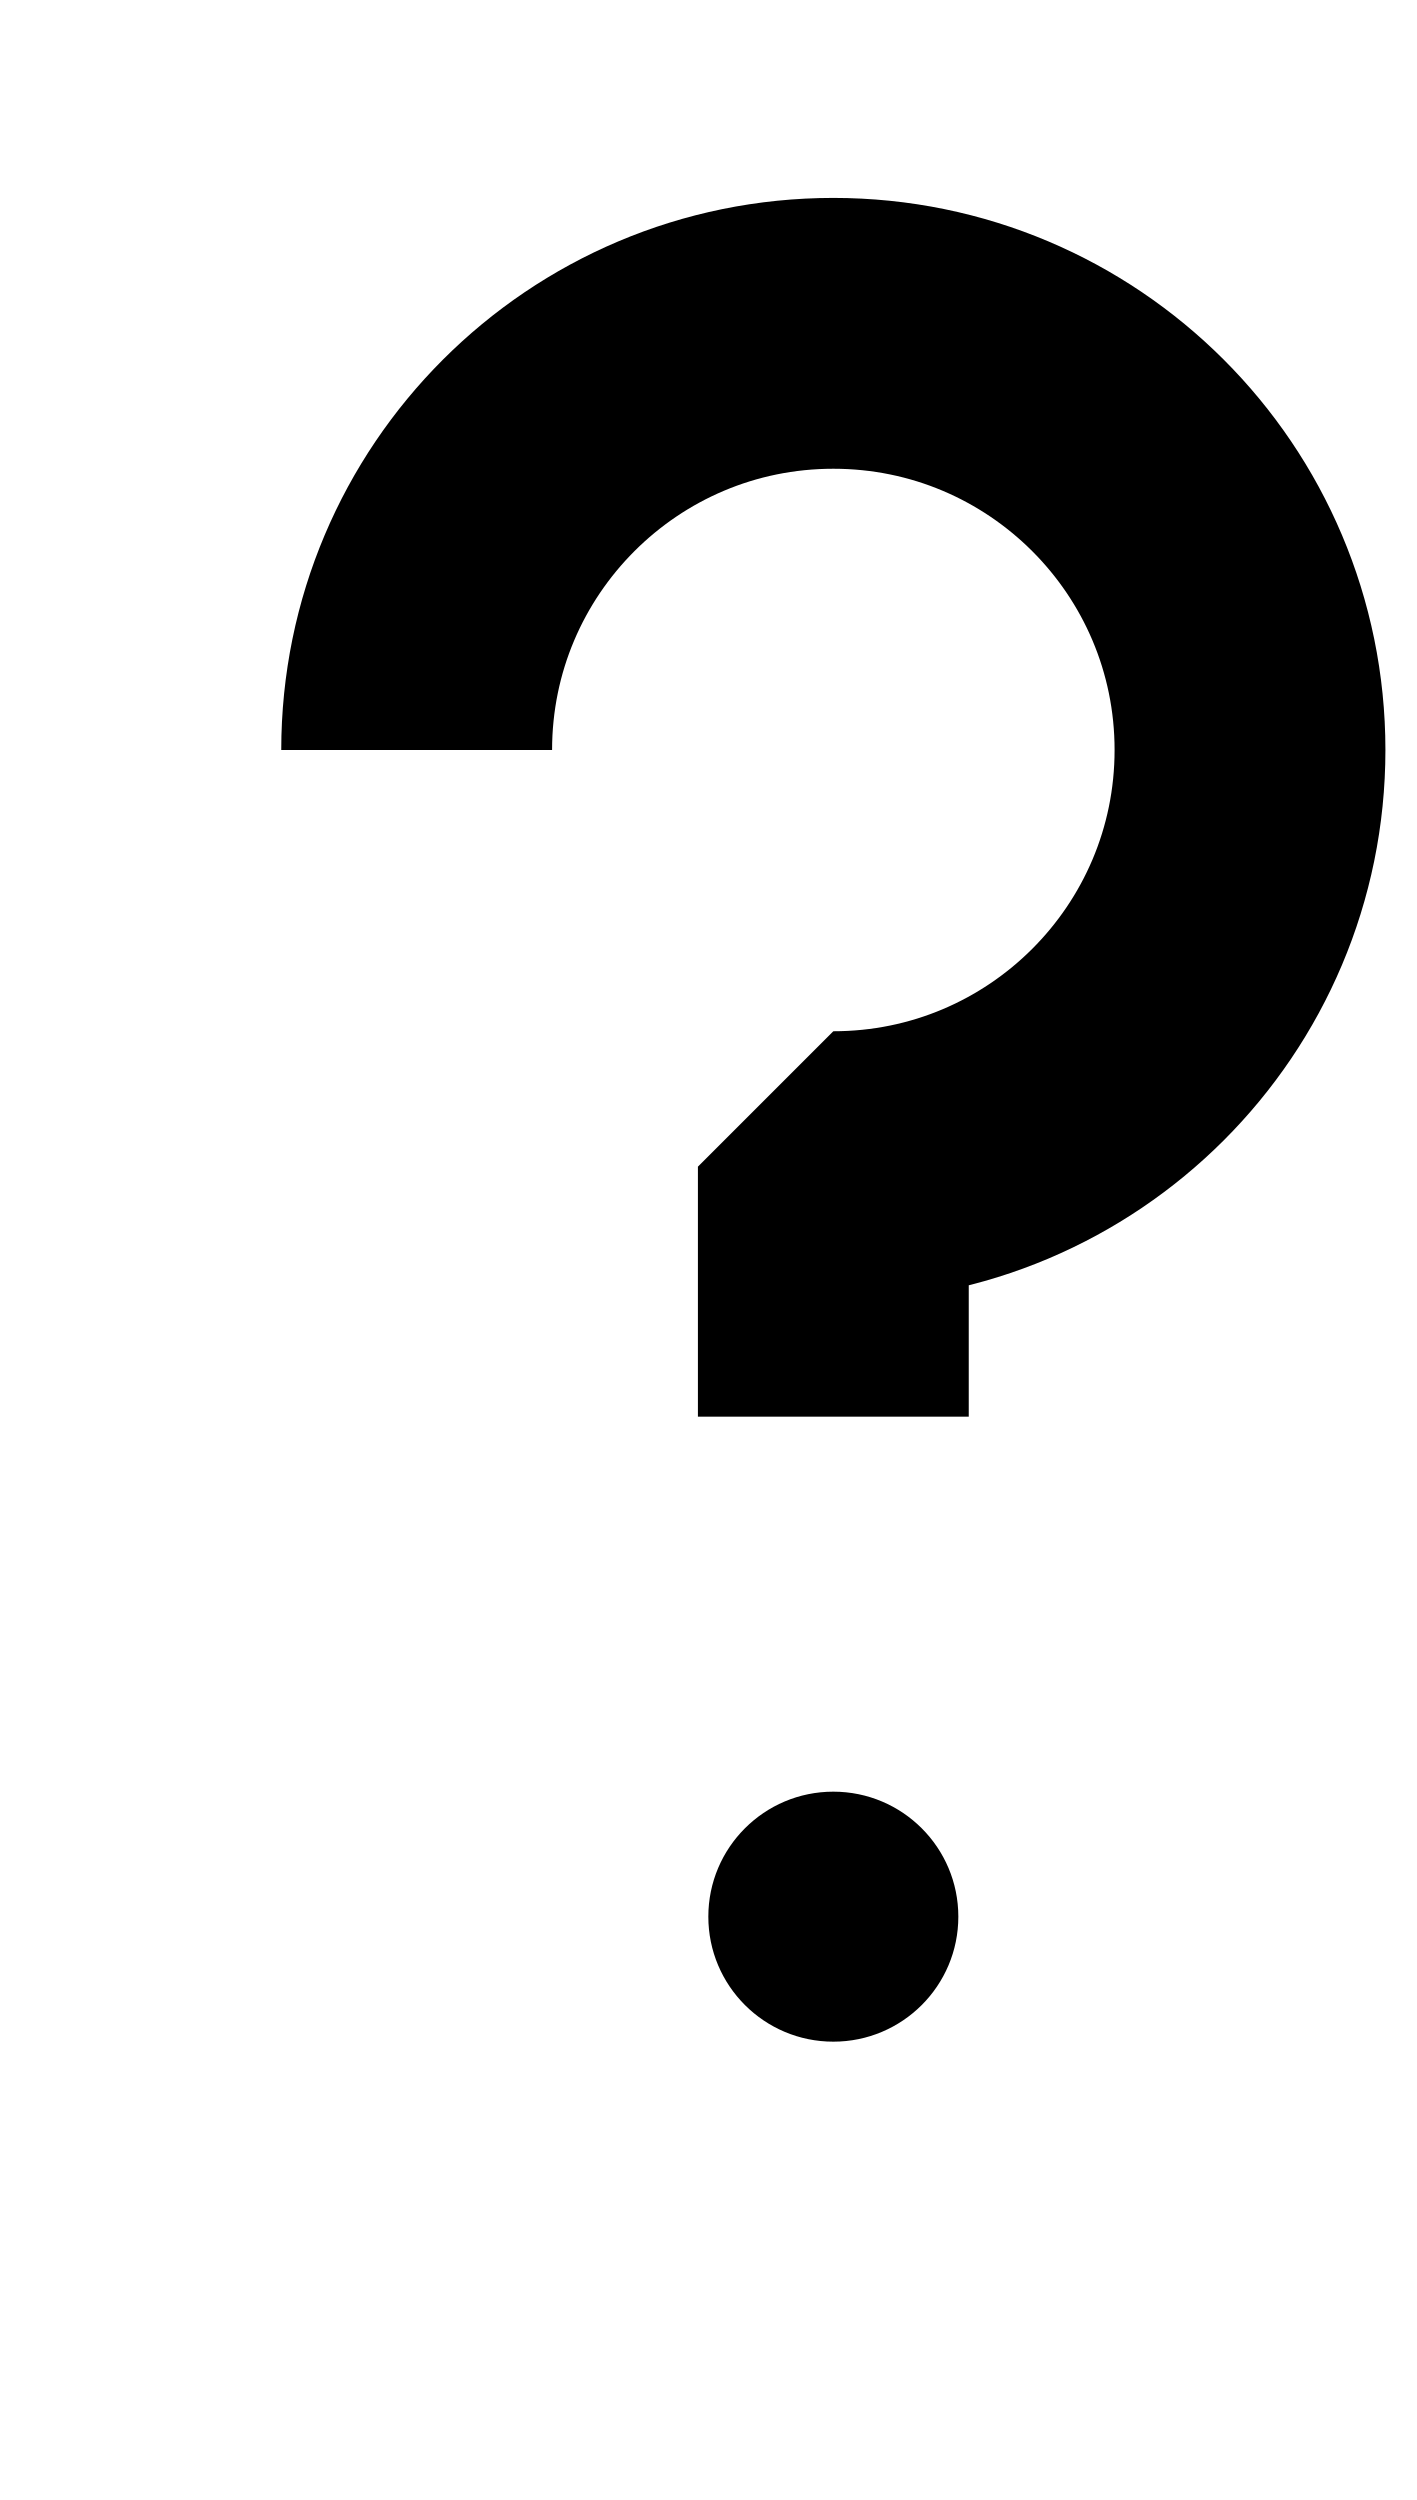
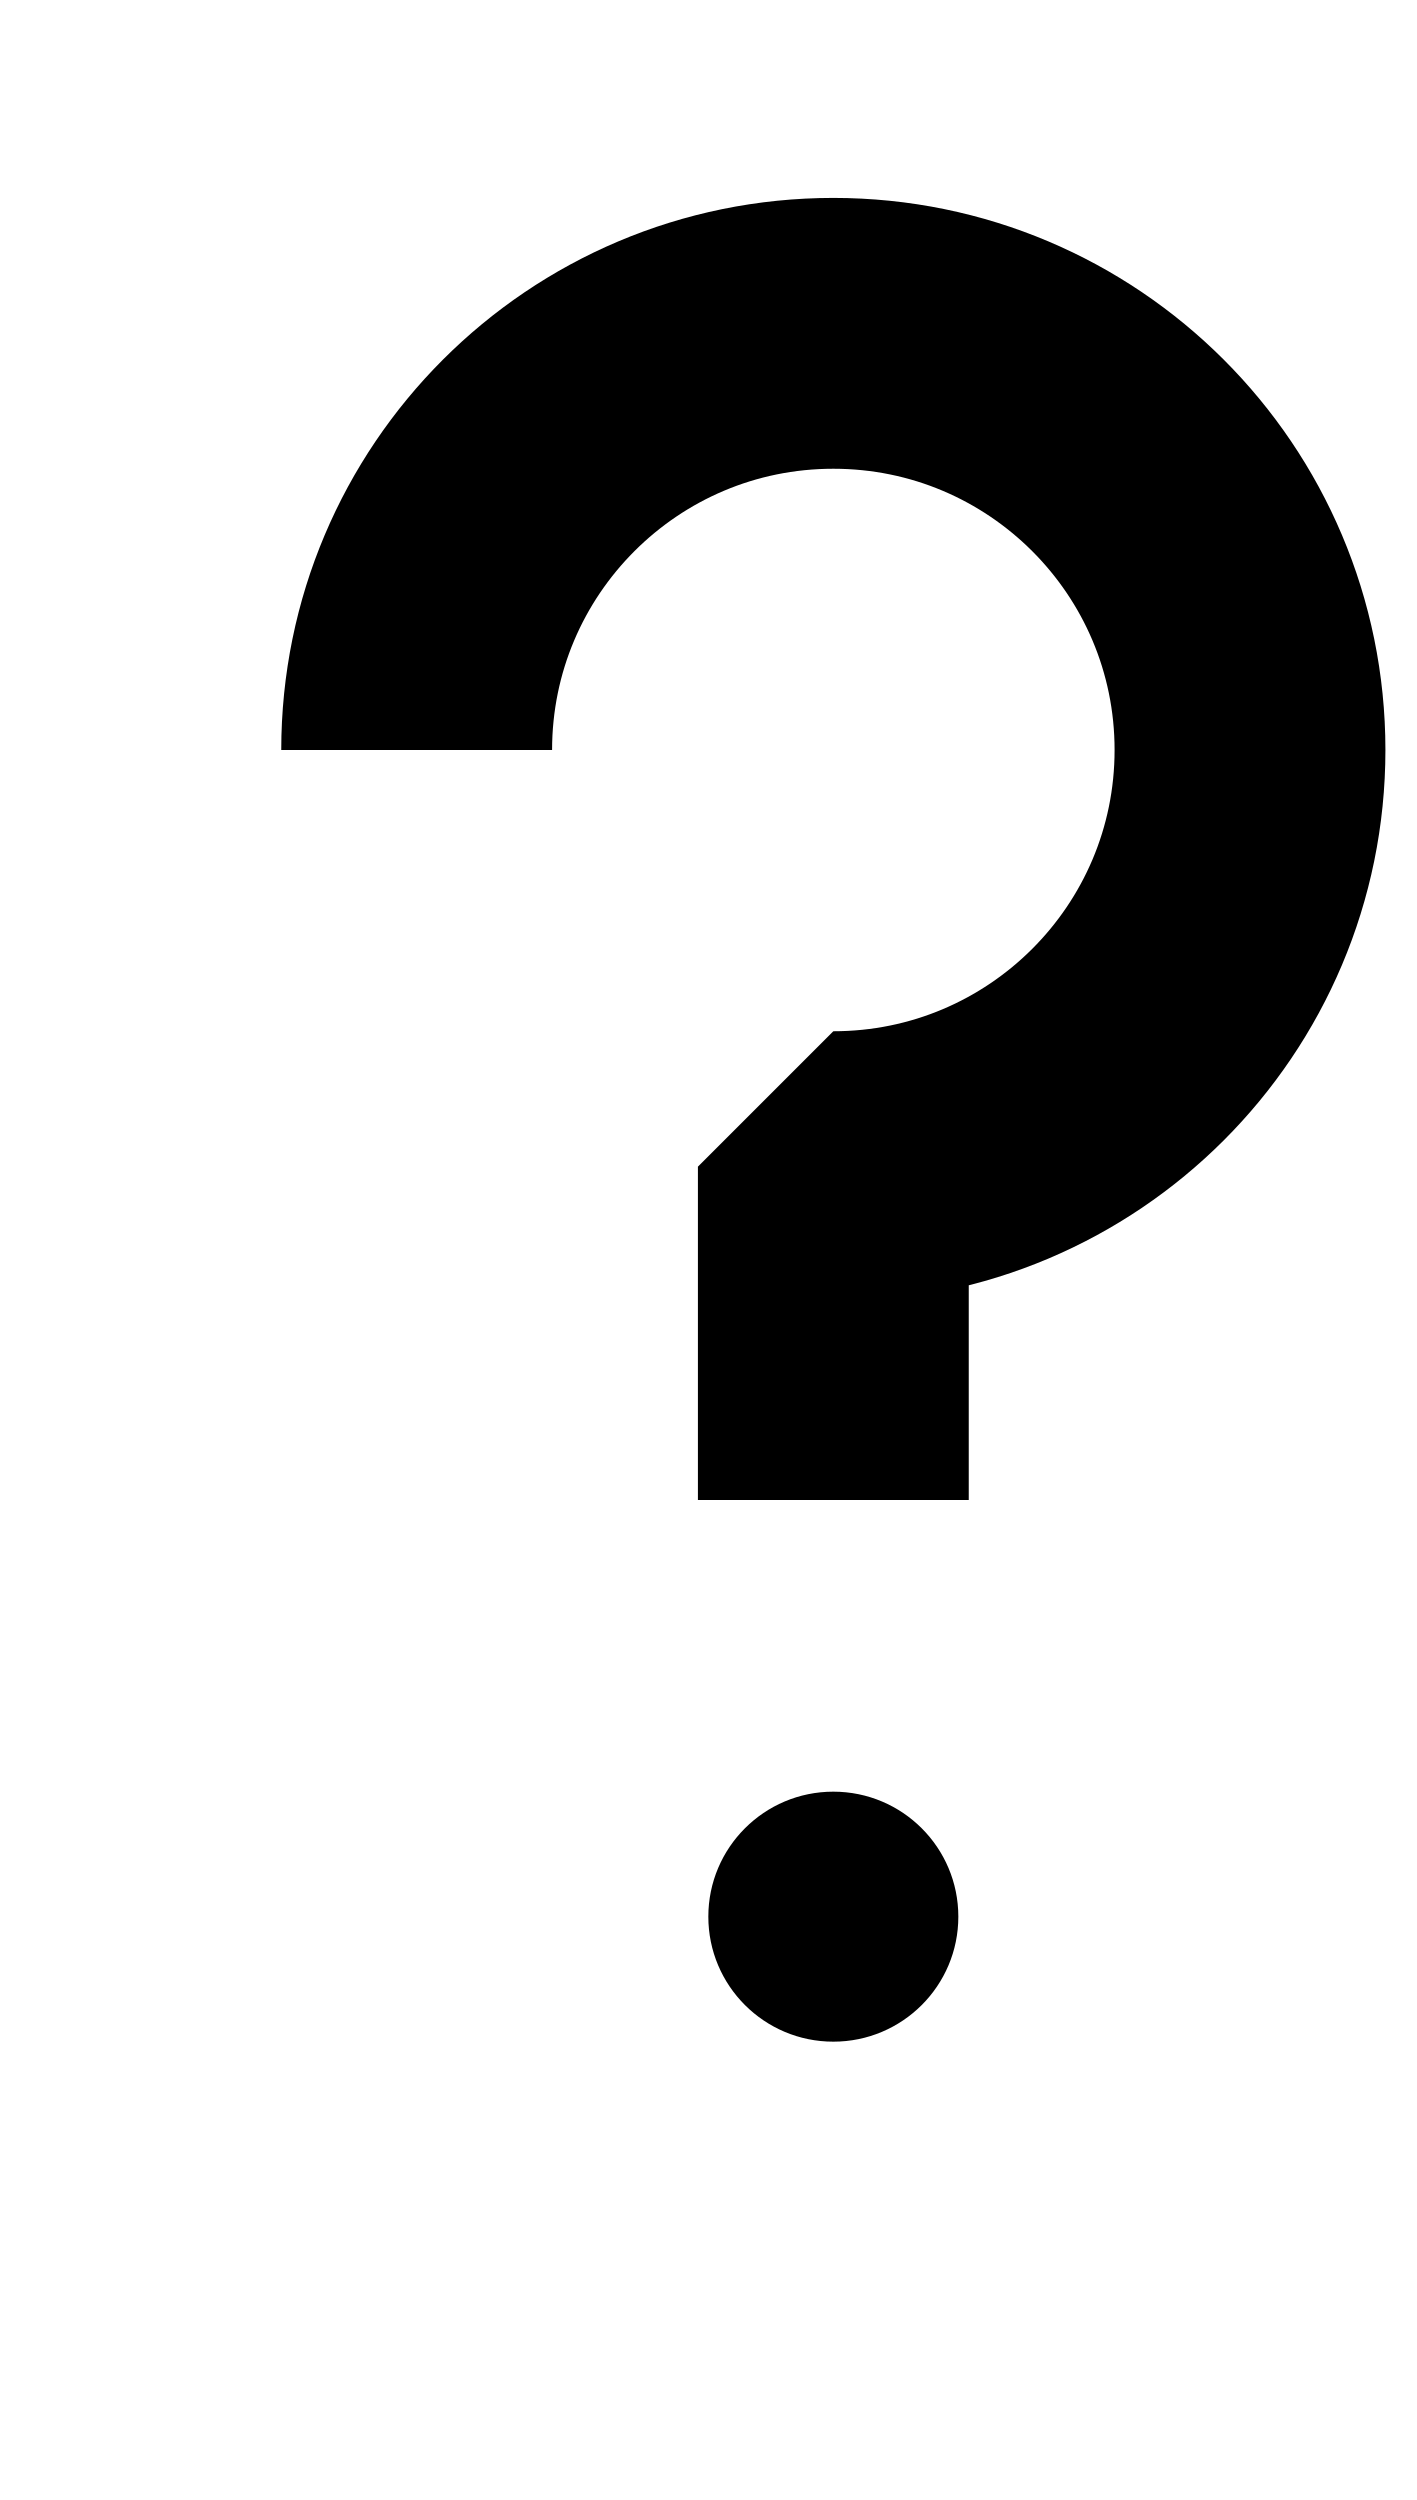
<svg xmlns="http://www.w3.org/2000/svg" viewBox="0 0 68 120">
-   <path d="M20,36 A20,20 0 1 1 40,56 L40,68" fill="none" stroke="currentColor" stroke-width="13" stroke-linejoin="bevel" />
+   <path d="M20,36 A20,20 0 1 1 40,56 L40,72" fill="none" stroke="currentColor" stroke-width="13" stroke-linejoin="bevel" />
  <circle cx="40" cy="92" r="6" stroke="none" fill="currentColor" />
</svg>
